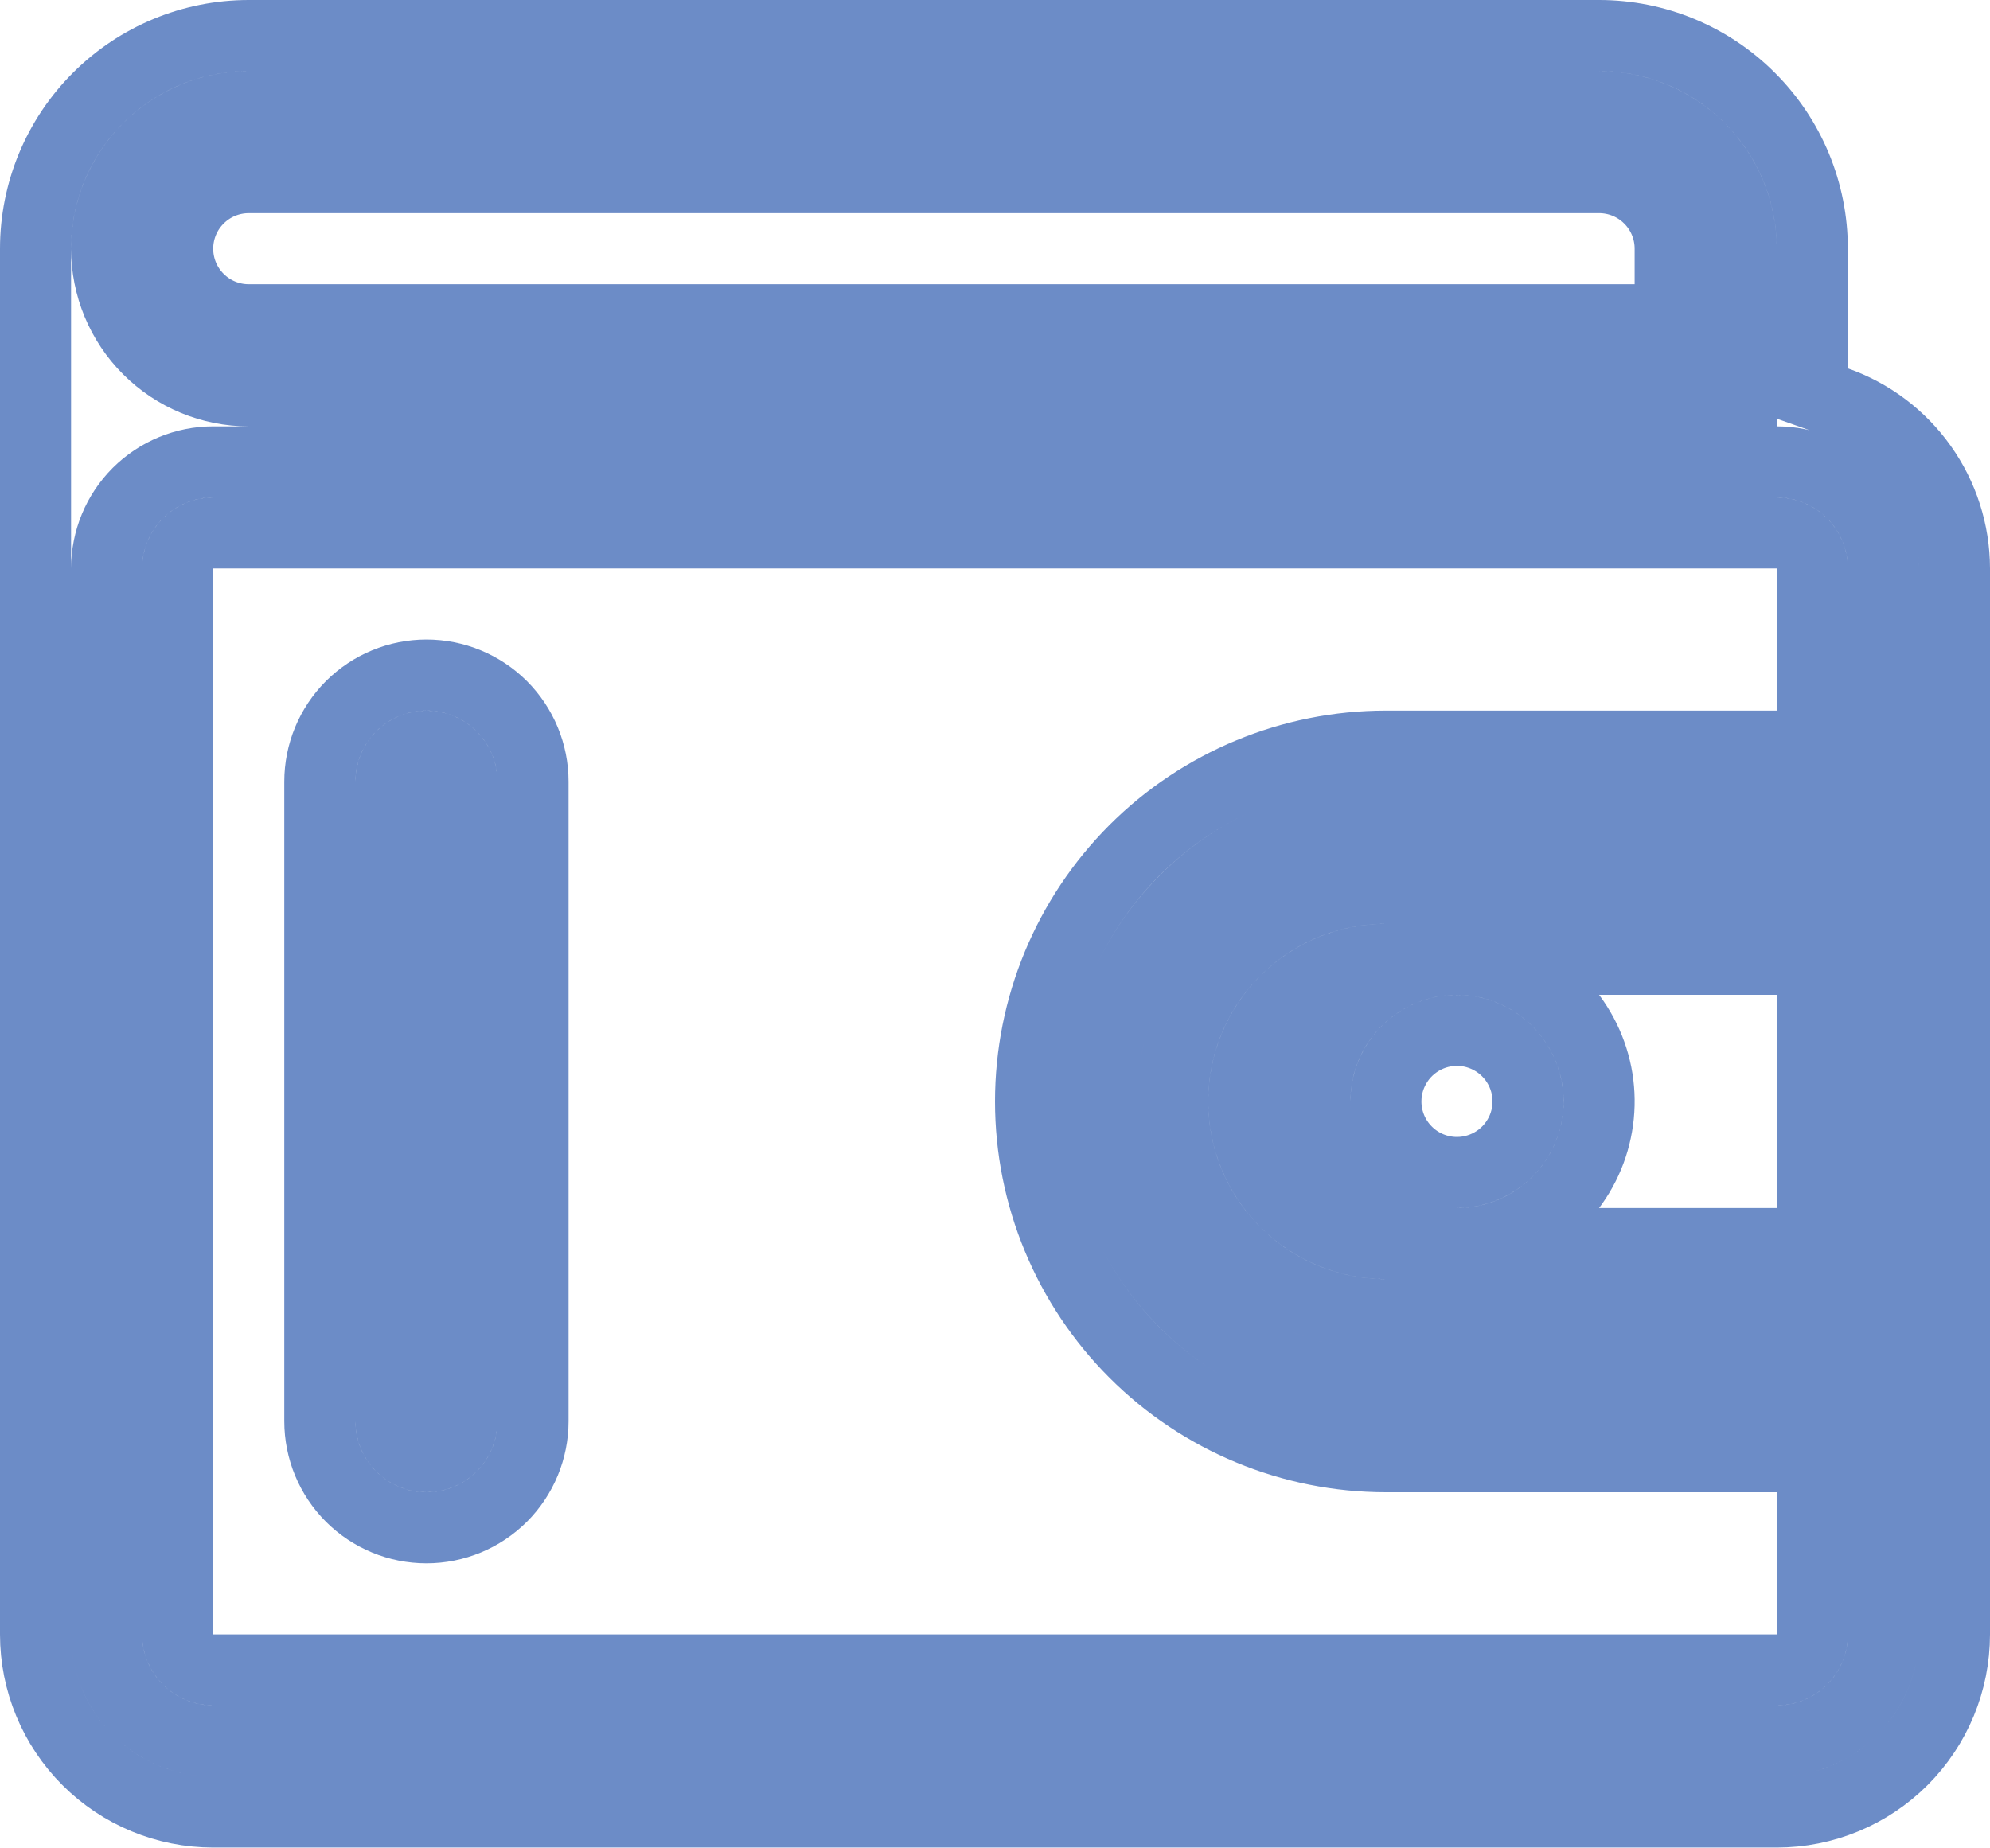
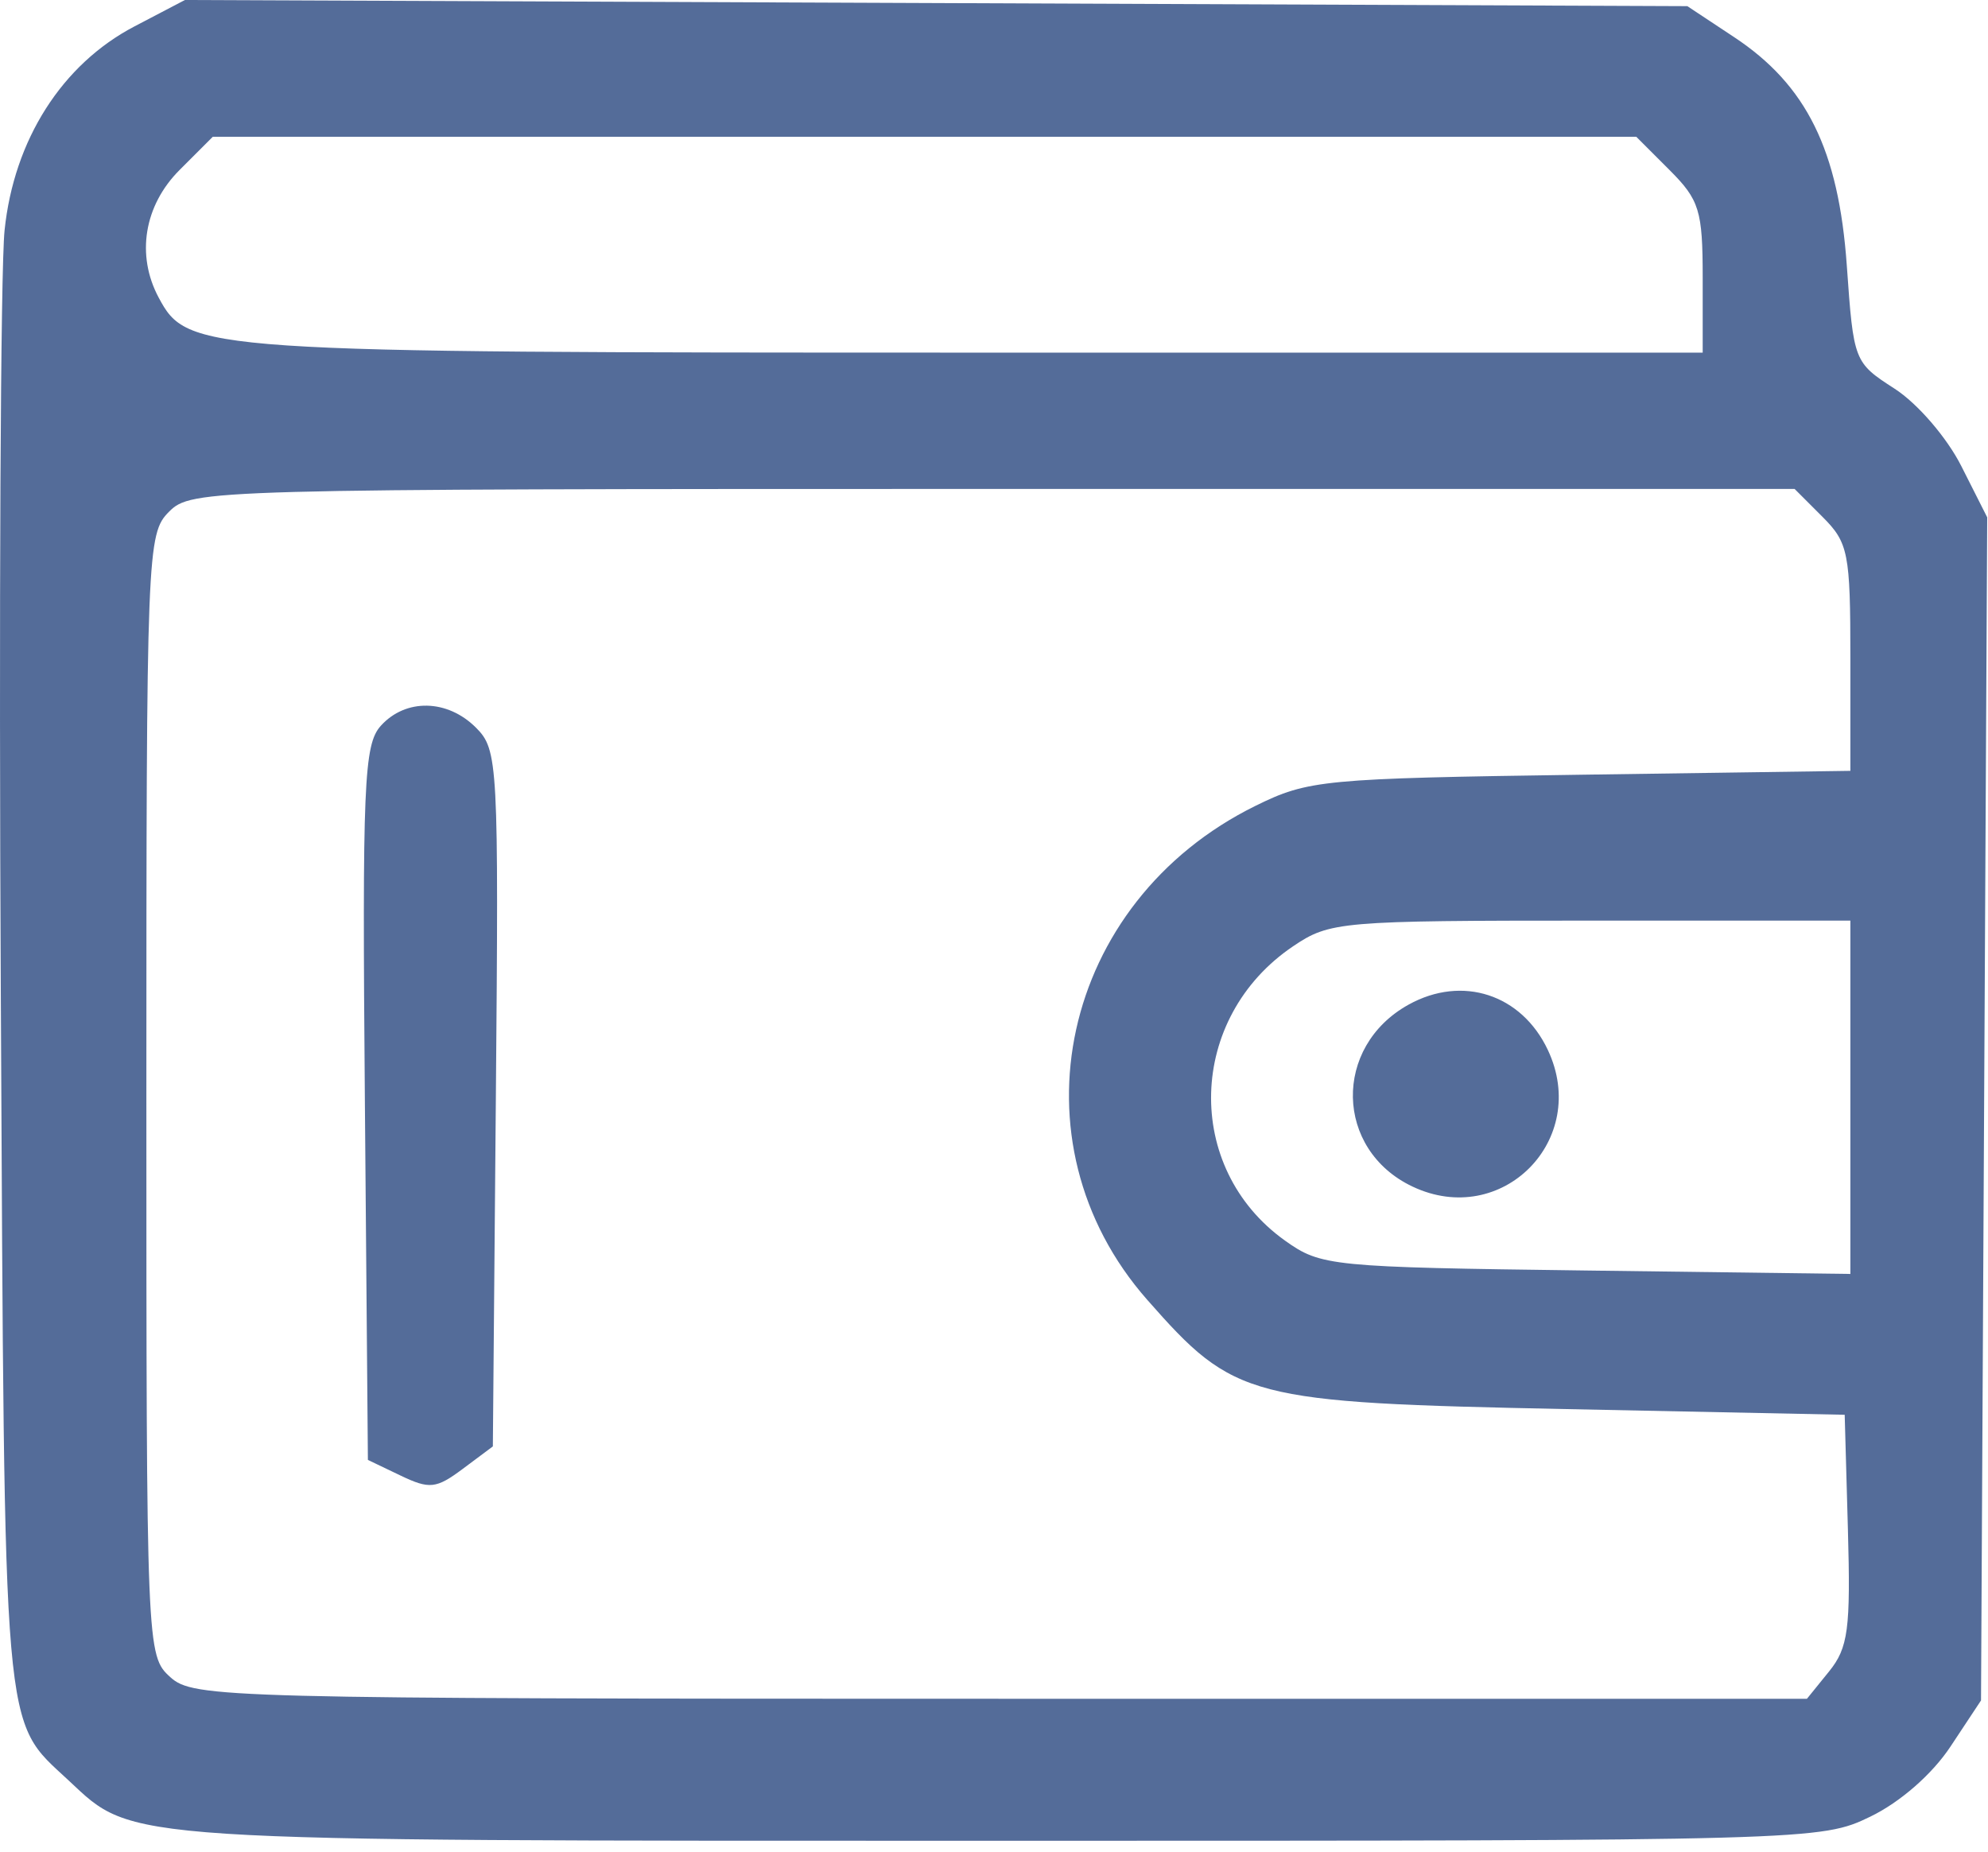
- <svg xmlns="http://www.w3.org/2000/svg" width="28" height="26" viewBox="0 0 28 26" fill="none">
-   <path d="M20.5 17.5H19.5C18.97 17.5 18.461 17.289 18.086 16.914C17.711 16.539 17.5 16.03 17.5 15.5C17.5 14.97 17.711 14.461 18.086 14.086C18.461 13.711 18.97 13.5 19.5 13.5H20.499C20.238 13.5 19.978 13.551 19.735 13.652C19.369 13.804 19.057 14.06 18.837 14.389C18.617 14.718 18.5 15.104 18.5 15.5C18.5 16.03 18.711 16.539 19.086 16.914C19.461 17.289 19.97 17.5 20.5 17.5ZM20.5 17.5H25.5V13.5H20.501C20.631 13.5 20.762 13.513 20.89 13.538C21.278 13.616 21.634 13.806 21.914 14.086C22.194 14.366 22.384 14.722 22.462 15.11C22.539 15.498 22.499 15.9 22.348 16.265C22.196 16.631 21.94 16.943 21.611 17.163C21.282 17.383 20.896 17.5 20.5 17.5ZM24 5.5H24.5V5V3.5C24.5 2.97 24.289 2.461 23.914 2.086C23.539 1.711 23.03 1.5 22.5 1.5H3.5C2.97 1.5 2.461 1.711 2.086 2.086C1.711 2.461 1.5 2.97 1.5 3.5C1.5 4.03 1.711 4.539 2.086 4.914C2.461 5.289 2.97 5.5 3.5 5.5H24ZM26.5 13V12.5H26H19.5C18.704 12.5 17.941 12.816 17.379 13.379C16.816 13.941 16.5 14.704 16.5 15.5C16.5 16.296 16.816 17.059 17.379 17.621C17.941 18.184 18.704 18.5 19.5 18.5H26H26.5V18V13ZM26.5 20V19.5H26H19.5C18.439 19.5 17.422 19.079 16.672 18.328C15.921 17.578 15.5 16.561 15.5 15.5C15.5 14.439 15.921 13.422 16.672 12.672C17.422 11.921 18.439 11.5 19.5 11.5H26H26.5V11V8C26.5 7.602 26.342 7.221 26.061 6.939C25.779 6.658 25.398 6.5 25 6.5H3C2.602 6.5 2.221 6.658 1.939 6.939C1.658 7.221 1.5 7.602 1.5 8V23C1.5 23.398 1.658 23.779 1.939 24.061C2.221 24.342 2.602 24.5 3 24.5H25C25.398 24.5 25.779 24.342 26.061 24.061C26.342 23.779 26.5 23.398 26.5 23V20ZM23.207 2.793C23.395 2.98 23.5 3.235 23.5 3.5V4.5H3.5C3.235 4.5 2.98 4.395 2.793 4.207C2.605 4.02 2.5 3.765 2.5 3.5C2.5 3.235 2.605 2.98 2.793 2.793C2.98 2.605 3.235 2.5 3.5 2.5H22.5C22.765 2.5 23.02 2.605 23.207 2.793ZM19.5 20.5H25.5V23C25.5 23.133 25.447 23.26 25.354 23.354C25.26 23.447 25.133 23.5 25 23.5H3C2.867 23.5 2.74 23.447 2.646 23.354C2.553 23.26 2.5 23.133 2.5 23V8C2.5 7.867 2.553 7.74 2.646 7.646C2.74 7.553 2.867 7.5 3 7.5H25C25.133 7.5 25.26 7.553 25.354 7.646C25.447 7.74 25.5 7.867 25.5 8V10.5H19.5C18.174 10.5 16.902 11.027 15.964 11.964C15.027 12.902 14.5 14.174 14.5 15.5C14.5 16.826 15.027 18.098 15.964 19.035C16.902 19.973 18.174 20.5 19.5 20.5ZM6 20.5C5.867 20.5 5.74 20.447 5.646 20.354C5.553 20.26 5.5 20.133 5.5 20V11C5.5 10.867 5.553 10.74 5.646 10.646C5.74 10.553 5.867 10.5 6 10.5C6.133 10.5 6.26 10.553 6.354 10.646C6.447 10.74 6.5 10.867 6.5 11V20C6.5 20.133 6.447 20.26 6.354 20.354C6.26 20.447 6.133 20.5 6 20.5ZM4.939 21.061C5.221 21.342 5.602 21.5 6 21.5C6.398 21.5 6.779 21.342 7.061 21.061C7.342 20.779 7.5 20.398 7.5 20V11C7.5 10.602 7.342 10.221 7.061 9.939C6.779 9.658 6.398 9.5 6 9.5C5.602 9.5 5.221 9.658 4.939 9.939C4.658 10.221 4.5 10.602 4.5 11V20C4.5 20.398 4.658 20.779 4.939 21.061ZM19.5 15.5C19.5 15.302 19.559 15.109 19.669 14.944C19.778 14.78 19.935 14.652 20.117 14.576C20.3 14.5 20.501 14.481 20.695 14.519C20.889 14.558 21.067 14.653 21.207 14.793C21.347 14.933 21.442 15.111 21.481 15.305C21.519 15.499 21.5 15.7 21.424 15.883C21.348 16.065 21.22 16.222 21.056 16.331C20.891 16.441 20.698 16.5 20.5 16.5C20.235 16.5 19.98 16.395 19.793 16.207C19.605 16.02 19.5 15.765 19.5 15.5ZM25.5 5.184V5.538L25.834 5.656C26.32 5.826 26.742 6.144 27.04 6.564C27.338 6.983 27.499 7.485 27.5 8C27.5 8 27.5 8.001 27.5 8.001L27.5 23C27.5 23.663 27.237 24.299 26.768 24.768C26.299 25.237 25.663 25.5 25 25.5H3C2.337 25.5 1.701 25.237 1.232 24.768C0.763 24.299 0.5 23.663 0.5 23V3.5C0.5 2.704 0.816 1.941 1.379 1.379C1.941 0.816 2.704 0.5 3.5 0.5H22.5C23.296 0.5 24.059 0.816 24.621 1.379C25.184 1.941 25.5 2.704 25.5 3.5V5.184Z" stroke="#6C8CC7" />
+ <svg xmlns="http://www.w3.org/2000/svg" width="175" height="163" viewBox="0 0 175 163" fill="none">
+   <path fill-rule="evenodd" clip-rule="evenodd" d="M11.831 2.327C5.454 5.666 1.222 12.315 0.402 20.284C0.048 23.725 -0.101 53.991 0.072 87.541C0.413 153.934 0.182 151.261 6.054 156.743C11.856 162.161 9.994 162.041 88.037 162.041C159.585 162.041 160.294 162.021 164.635 159.92C167.274 158.643 170.085 156.186 171.701 153.744L174.385 149.689L174.657 97.615L174.93 45.541L172.657 41.041C171.386 38.522 168.797 35.517 166.778 34.216C163.204 31.912 163.166 31.816 162.571 23.376C161.853 13.212 159.031 7.49 152.653 3.269L148.532 0.541L82.405 0.27L16.278 0L11.831 2.327ZM146.962 14.964C149.6 17.602 149.885 18.528 149.885 24.464V31.041H85.853C17.536 31.041 16.524 30.973 13.965 26.191C11.967 22.458 12.685 18.087 15.808 14.964L18.731 12.041H81.385H144.039L146.962 14.964ZM160.43 45.496C162.708 47.773 162.885 48.669 162.885 57.903V67.857L139.135 68.199C116.468 68.525 115.163 68.65 110.527 70.933C93.376 79.376 88.74 100.507 100.987 114.42C108.679 123.158 109.871 123.469 137.885 124.041L162.385 124.541L162.668 134.639C162.914 143.412 162.696 145.052 161.007 147.139L159.062 149.541H88.078C19.678 149.541 17.018 149.472 14.99 147.636C12.904 145.748 12.885 145.281 12.885 96.386C12.885 48.374 12.939 46.987 14.885 45.041C16.847 43.079 18.218 43.041 87.43 43.041H157.976L160.43 45.496ZM33.526 63.886C32.028 65.54 31.883 68.972 32.121 97.123L32.385 128.515L35.25 129.887C37.811 131.115 38.393 131.052 40.75 129.293L43.385 127.326L43.649 96.698C43.905 67.145 43.843 65.999 41.899 64.055C39.385 61.541 35.715 61.466 33.526 63.886ZM162.885 96.592V112.144L139.635 111.842C117.133 111.551 116.28 111.466 113.12 109.212C104.143 102.81 104.509 89.58 113.837 83.294C117.064 81.12 117.98 81.041 140.033 81.041H162.885V96.592ZM123.995 88.437C117.307 92.144 117.498 101.206 124.333 104.449C132.201 108.183 139.982 100.339 136.255 92.43C133.941 87.52 128.718 85.819 123.995 88.437Z" fill="#546C99" />
</svg>
